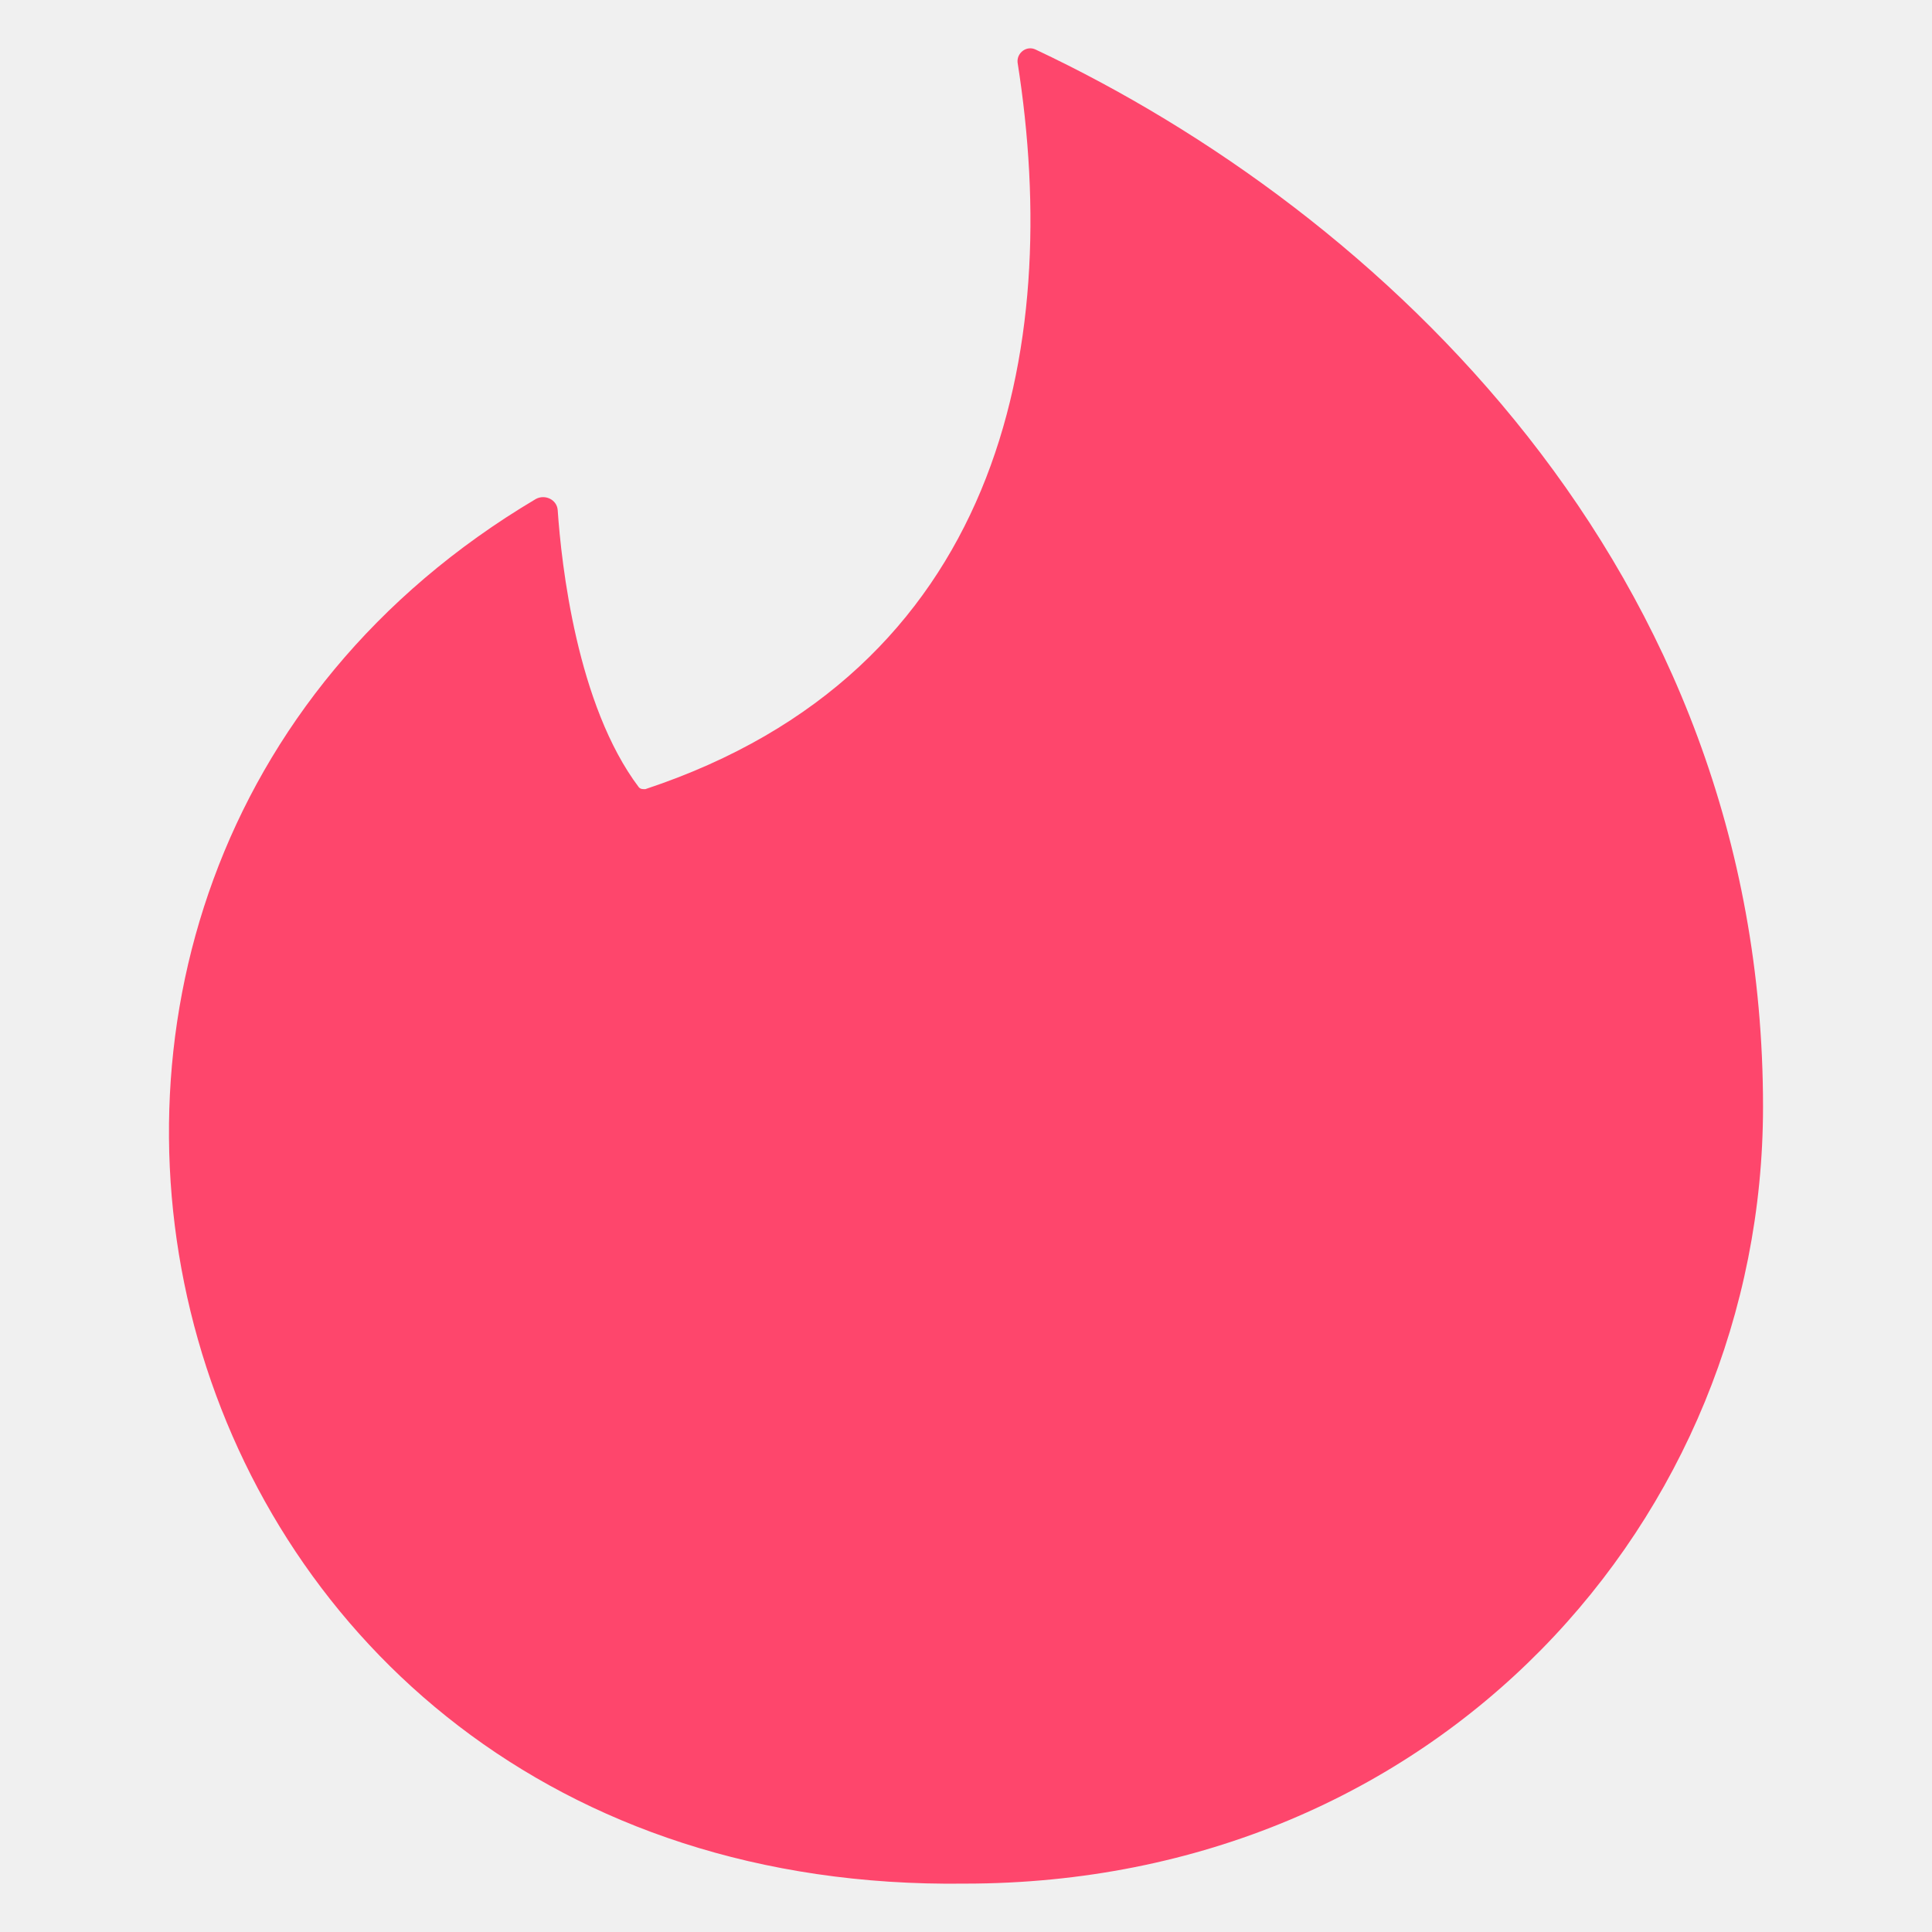
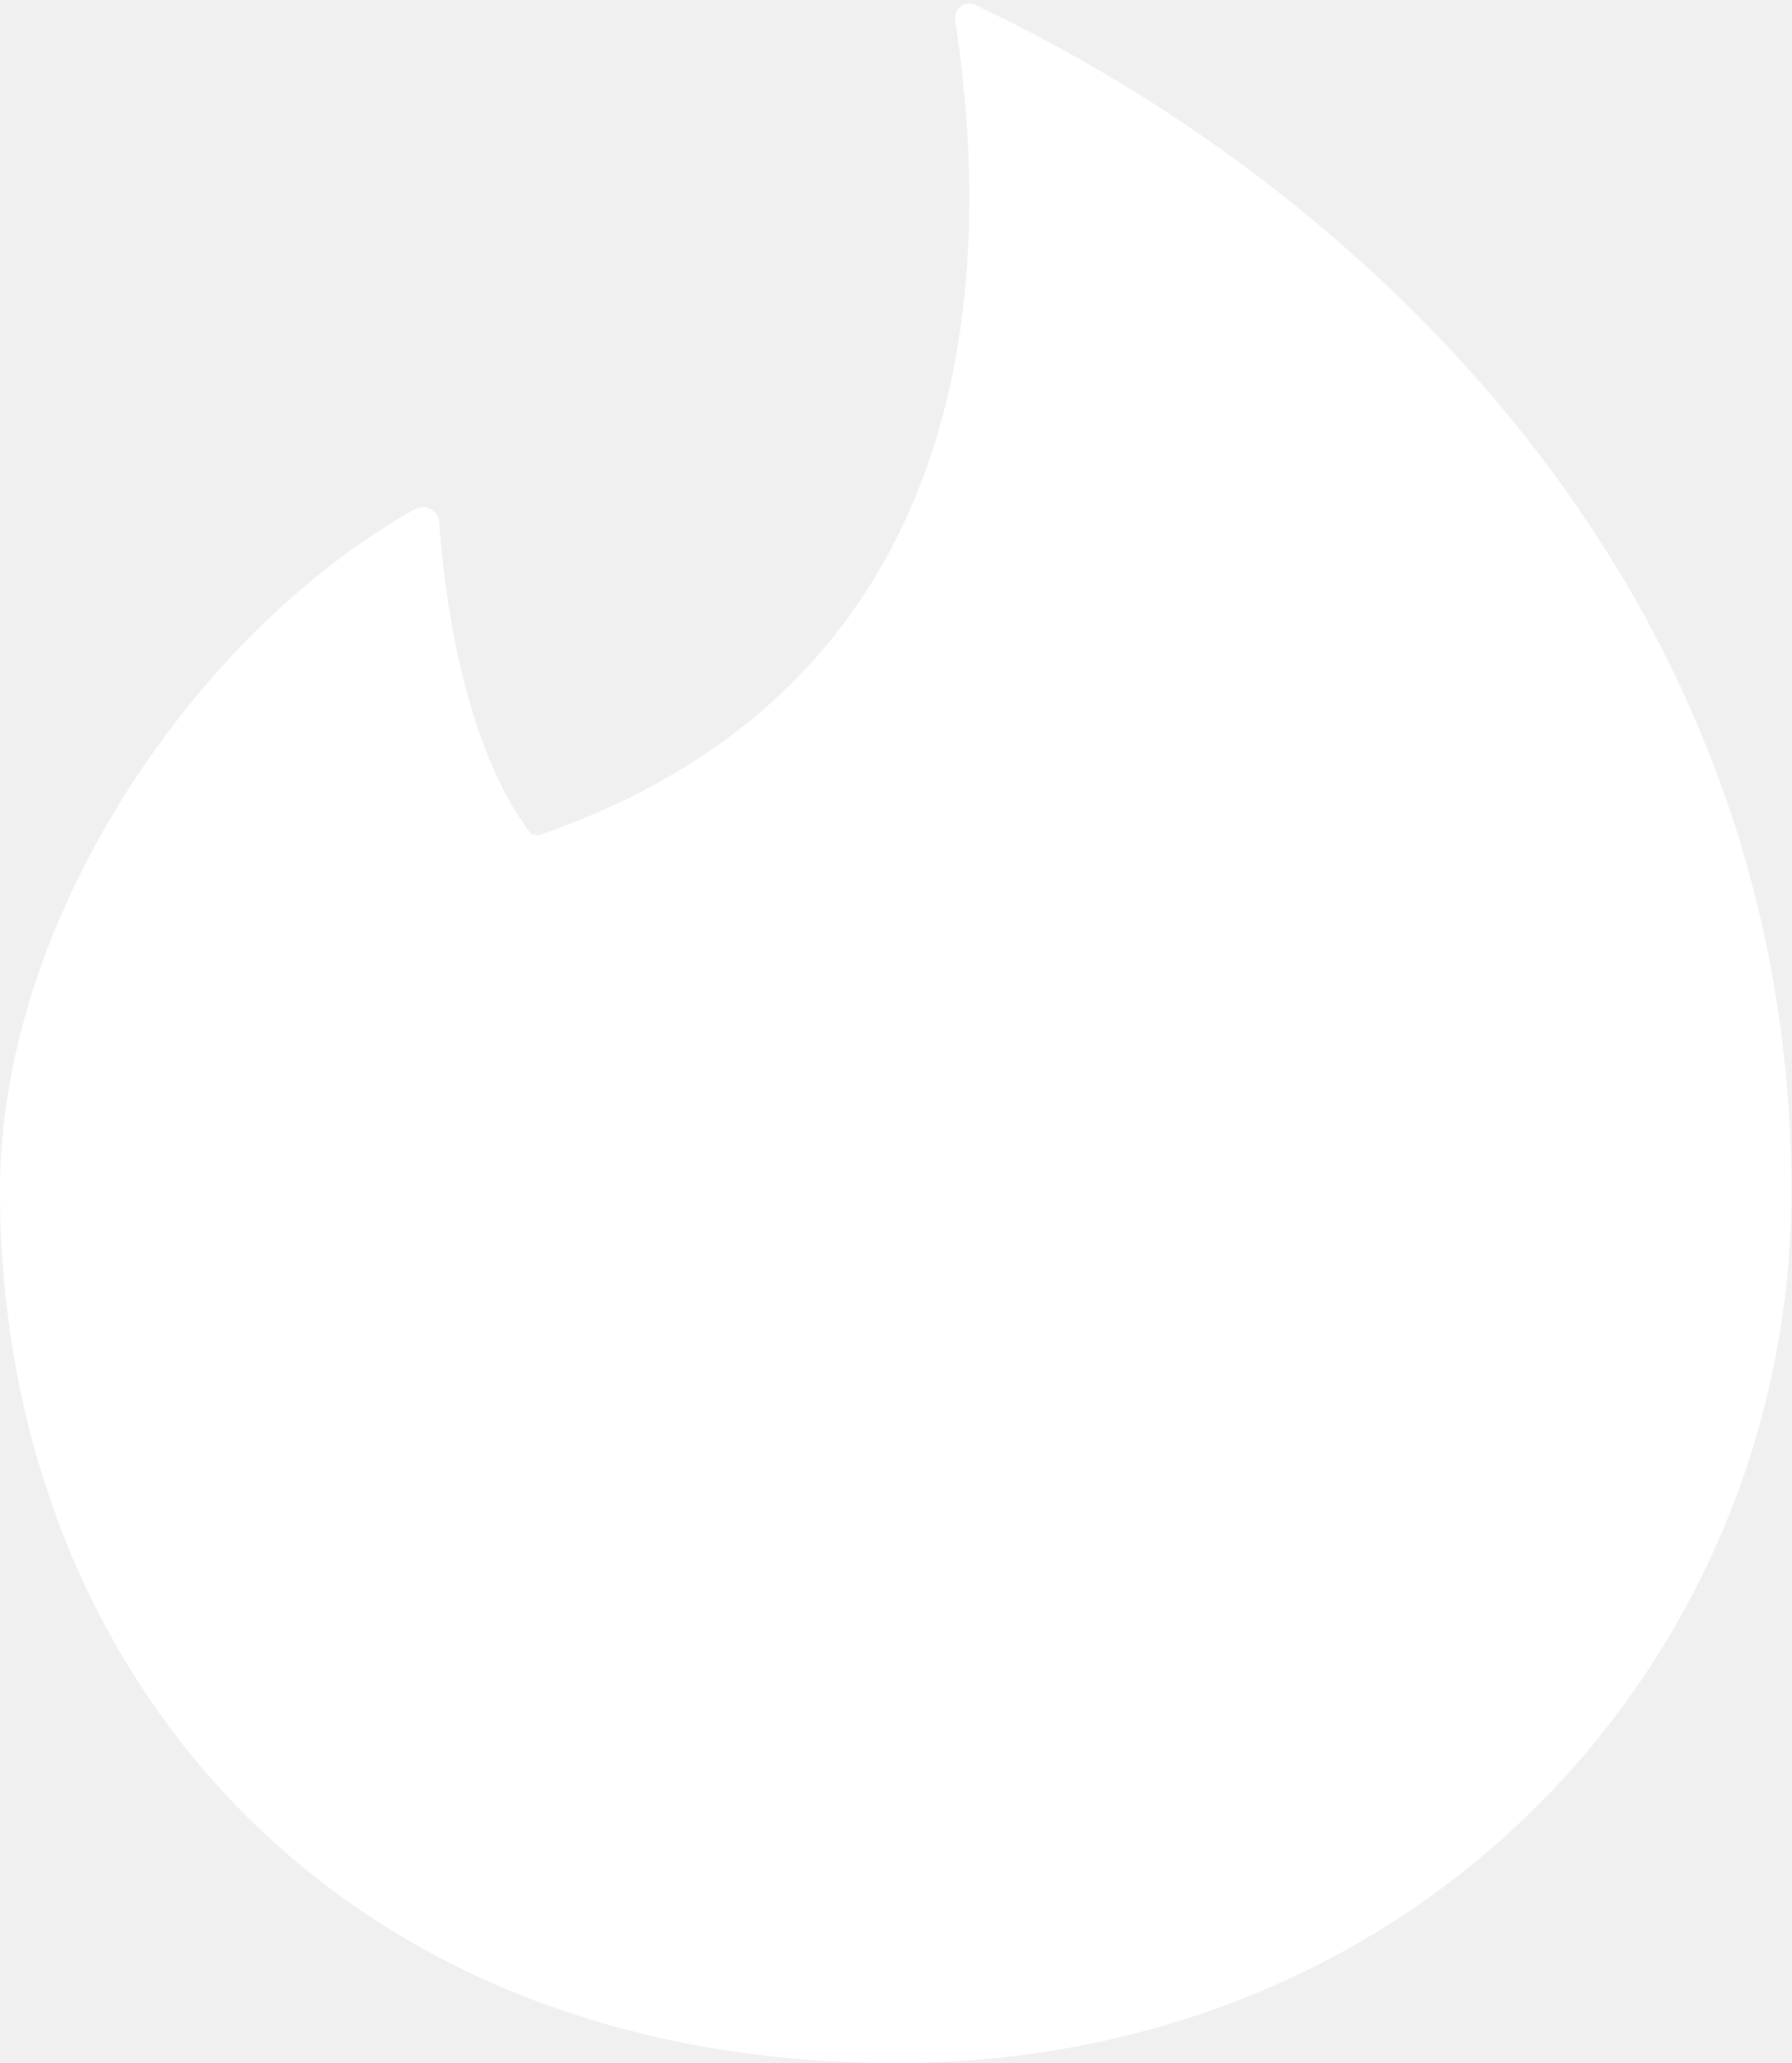
- <svg xmlns="http://www.w3.org/2000/svg" width="800px" height="800px" viewBox="0 0 100 100" version="1.1" xml:space="preserve">
-   <style type="text/css">
- 	.st0{fill:#FFFFFF;}
- 	.st1{fill:#F5BB41;}
- 	.st2{fill:#2167D1;}
- 	.st3{fill:#3D84F3;}
- 	.st4{fill:#4CA853;}
- 	.st5{fill:#398039;}
- 	.st6{fill:#D74F3F;}
- 	.st7{fill:#D43C89;}
- 	.st8{fill:#B2005F;}
- 	.st9{fill:none;stroke:#000000;stroke-width:3;stroke-linecap:round;stroke-linejoin:round;stroke-miterlimit:10;}
- 	
- 		.st10{fill-rule:evenodd;clip-rule:evenodd;fill:none;stroke:#000000;stroke-width:3;stroke-linecap:round;stroke-linejoin:round;stroke-miterlimit:10;}
- 	
- 		.st11{fill-rule:evenodd;clip-rule:evenodd;fill:none;stroke:#040404;stroke-width:3;stroke-linecap:round;stroke-linejoin:round;stroke-miterlimit:10;}
- 	.st12{fill-rule:evenodd;clip-rule:evenodd;}
- 	.st13{fill-rule:evenodd;clip-rule:evenodd;fill:#040404;}
- 	.st14{fill:url(#SVGID_1_);}
- 	.st15{fill:url(#SVGID_2_);}
- 	.st16{fill:url(#SVGID_3_);}
- 	.st17{fill:url(#SVGID_4_);}
- 	.st18{fill:url(#SVGID_5_);}
- 	.st19{fill:url(#SVGID_6_);}
- 	.st20{fill:url(#SVGID_7_);}
- 	.st21{fill:url(#SVGID_8_);}
- 	.st22{fill:url(#SVGID_9_);}
- 	.st23{fill:url(#SVGID_10_);}
- 	.st24{fill:url(#SVGID_11_);}
- 	.st25{fill:url(#SVGID_12_);}
- 	.st26{fill:url(#SVGID_13_);}
- 	.st27{fill:url(#SVGID_14_);}
- 	.st28{fill:url(#SVGID_15_);}
- 	.st29{fill:url(#SVGID_16_);}
- 	.st30{fill:url(#SVGID_17_);}
- 	.st31{fill:url(#SVGID_18_);}
- 	.st32{fill:url(#SVGID_19_);}
- 	.st33{fill:url(#SVGID_20_);}
- 	.st34{fill:url(#SVGID_21_);}
- 	.st35{fill:url(#SVGID_22_);}
- 	.st36{fill:url(#SVGID_23_);}
- 	.st37{fill:url(#SVGID_24_);}
- 	.st38{fill:url(#SVGID_25_);}
- 	.st39{fill:url(#SVGID_26_);}
- 	.st40{fill:url(#SVGID_27_);}
- 	.st41{fill:url(#SVGID_28_);}
- 	.st42{fill:url(#SVGID_29_);}
- 	.st43{fill:url(#SVGID_30_);}
- 	.st44{fill:url(#SVGID_31_);}
- 	.st45{fill:url(#SVGID_32_);}
- 	.st46{fill:url(#SVGID_33_);}
- 	.st47{fill:url(#SVGID_34_);}
- 	.st48{fill:url(#SVGID_35_);}
- 	.st49{fill:url(#SVGID_36_);}
- 	.st50{fill:url(#SVGID_37_);}
- 	.st51{fill:url(#SVGID_38_);}
- 	.st52{fill:url(#SVGID_39_);}
- 	.st53{fill:url(#SVGID_40_);}
- 	.st54{fill:url(#SVGID_41_);}
- 	.st55{fill:url(#SVGID_42_);}
- 	.st56{fill:url(#SVGID_43_);}
- 	.st57{fill:url(#SVGID_44_);}
- 	.st58{fill:url(#SVGID_45_);}
- 	.st59{fill:#040404;}
- 	.st60{fill:url(#SVGID_46_);}
- 	.st61{fill:url(#SVGID_47_);}
- 	.st62{fill:url(#SVGID_48_);}
- 	.st63{fill:url(#SVGID_49_);}
- 	.st64{fill:url(#SVGID_50_);}
- 	.st65{fill:url(#SVGID_51_);}
- 	.st66{fill:url(#SVGID_52_);}
- 	.st67{fill:url(#SVGID_53_);}
- 	.st68{fill:url(#SVGID_54_);}
- 	.st69{fill:url(#SVGID_55_);}
- 	.st70{fill:url(#SVGID_56_);}
- 	.st71{fill:url(#SVGID_57_);}
- 	.st72{fill:url(#SVGID_58_);}
- 	.st73{fill:url(#SVGID_59_);}
- 	.st74{fill:url(#SVGID_60_);}
- 	.st75{fill:url(#SVGID_61_);}
- 	.st76{fill:url(#SVGID_62_);}
- 	.st77{fill:none;stroke:#000000;stroke-width:3;stroke-miterlimit:10;}
- 	.st78{fill:none;stroke:#FFFFFF;stroke-miterlimit:10;}
- 	.st79{fill:#4BC9FF;}
- 	.st80{fill:#5500DD;}
- 	.st81{fill:#FF3A00;}
- 	.st82{fill:#E6162D;}
- 	.st83{fill:#F1F1F1;}
- 	.st84{fill:#FF9933;}
- 	.st85{fill:#B92B27;}
- 	.st86{fill:#00ACED;}
- 	.st87{fill:#BD2125;}
- 	.st88{fill:#1877F2;}
- 	.st89{fill:#6665D2;}
- 	.st90{fill:#CE3056;}
- 	.st91{fill:#5BB381;}
- 	.st92{fill:#61C3EC;}
- 	.st93{fill:#E4B34B;}
- 	.st94{fill:#181EF2;}
- 	.st95{fill:#FF0000;}
- 	.st96{fill:#FE466C;}
- 	.st97{fill:#FA4778;}
- 	.st98{fill:#FF7700;}
- 	.st99{fill-rule:evenodd;clip-rule:evenodd;fill:#1F6BF6;}
- 	.st100{fill:#520094;}
- 	.st101{fill:#4477E8;}
- 	.st102{fill:#3D1D1C;}
- 	.st103{fill:#FFE812;}
- 	.st104{fill:#344356;}
- 	.st105{fill:#00CC76;}
- 	.st106{fill-rule:evenodd;clip-rule:evenodd;fill:#345E90;}
- 	.st107{fill:#1F65D8;}
- 	.st108{fill:#EB3587;}
- 	.st109{fill-rule:evenodd;clip-rule:evenodd;fill:#603A88;}
- 	.st110{fill:#E3CE99;}
- 	.st111{fill:#783AF9;}
- 	.st112{fill:#FF515E;}
- 	.st113{fill:#FF4906;}
- 	.st114{fill:#503227;}
- 	.st115{fill:#4C7BD9;}
- 	.st116{fill:#69C9D0;}
- 	.st117{fill:#1B92D1;}
- 	.st118{fill:#EB4F4A;}
- 	.st119{fill:#513728;}
- 	.st120{fill:#FF6600;}
- 	.st121{fill-rule:evenodd;clip-rule:evenodd;fill:#B61438;}
- 	.st122{fill:#FFFC00;}
- 	.st123{fill:#141414;}
- 	.st124{fill:#94D137;}
- 	.st125{fill-rule:evenodd;clip-rule:evenodd;fill:#F1F1F1;}
- 	.st126{fill-rule:evenodd;clip-rule:evenodd;fill:#66E066;}
- 	.st127{fill:#2D8CFF;}
- 	.st128{fill:#F1A300;}
- 	.st129{fill:#4BA2F2;}
- 	.st130{fill:#1A5099;}
- 	.st131{fill:#EE6060;}
- 	.st132{fill-rule:evenodd;clip-rule:evenodd;fill:#F48120;}
- 	.st133{fill:#222222;}
- 	.st134{fill:url(#SVGID_63_);}
- 	.st135{fill:#0077B5;}
- 	.st136{fill:#FFCC00;}
- 	.st137{fill:#EB3352;}
- 	.st138{fill:#F9D265;}
- 	.st139{fill:#F5B955;}
- 	.st140{fill:#DD2A7B;}
- 	.st141{fill:#66E066;}
- 	.st142{fill:#EB4E00;}
- 	.st143{fill:#FFC794;}
- 	.st144{fill:#B5332A;}
- 	.st145{fill:#4E85EB;}
- 	.st146{fill:#58A45C;}
- 	.st147{fill:#F2BC42;}
- 	.st148{fill:#D85040;}
- 	.st149{fill:#464EB8;}
- 	.st150{fill:#7B83EB;}
- </style>
-   <g id="Layer_1" />
-   <g id="Layer_2">
-     <g>
-       <path class="st96" d="M53.614,2.57c-0.472-0.236-0.992,0.165-0.945,0.661c2.363,14.977-0.985,31.553-19.269,37.616    c-0.142,0-0.236,0-0.331-0.094c-3.211-4.25-4.014-11.571-4.203-14.357c-0.047-0.543-0.661-0.826-1.134-0.567    C-5.791,45.731,7.225,98.055,49.931,97.496c24.487,0,41.323-18.891,41.323-40.214C91.254,29.394,71.348,10.929,53.614,2.57z" />
-     </g>
-   </g>
+ <svg xmlns="http://www.w3.org/2000/svg" viewBox="0 -0.06 35 40.3">
+   <path d="M10.5 16.25c-.06 0-.1 0-.14-.04-1.36-1.8-1.7-4.9-1.78-6.08-.02-.23-.28-.35-.48-.24C3.9 12.24 0 17.82 0 23.2c0 9.27 6.43 17.04 17.5 17.04 10.37 0 17.5-8 17.5-17.03C35 11.4 26.57 3.58 19.06.04c-.2-.1-.42.07-.4.28.98 6.37-.36 13.28-8.17 15.95z" fill="#fff" />
</svg>
